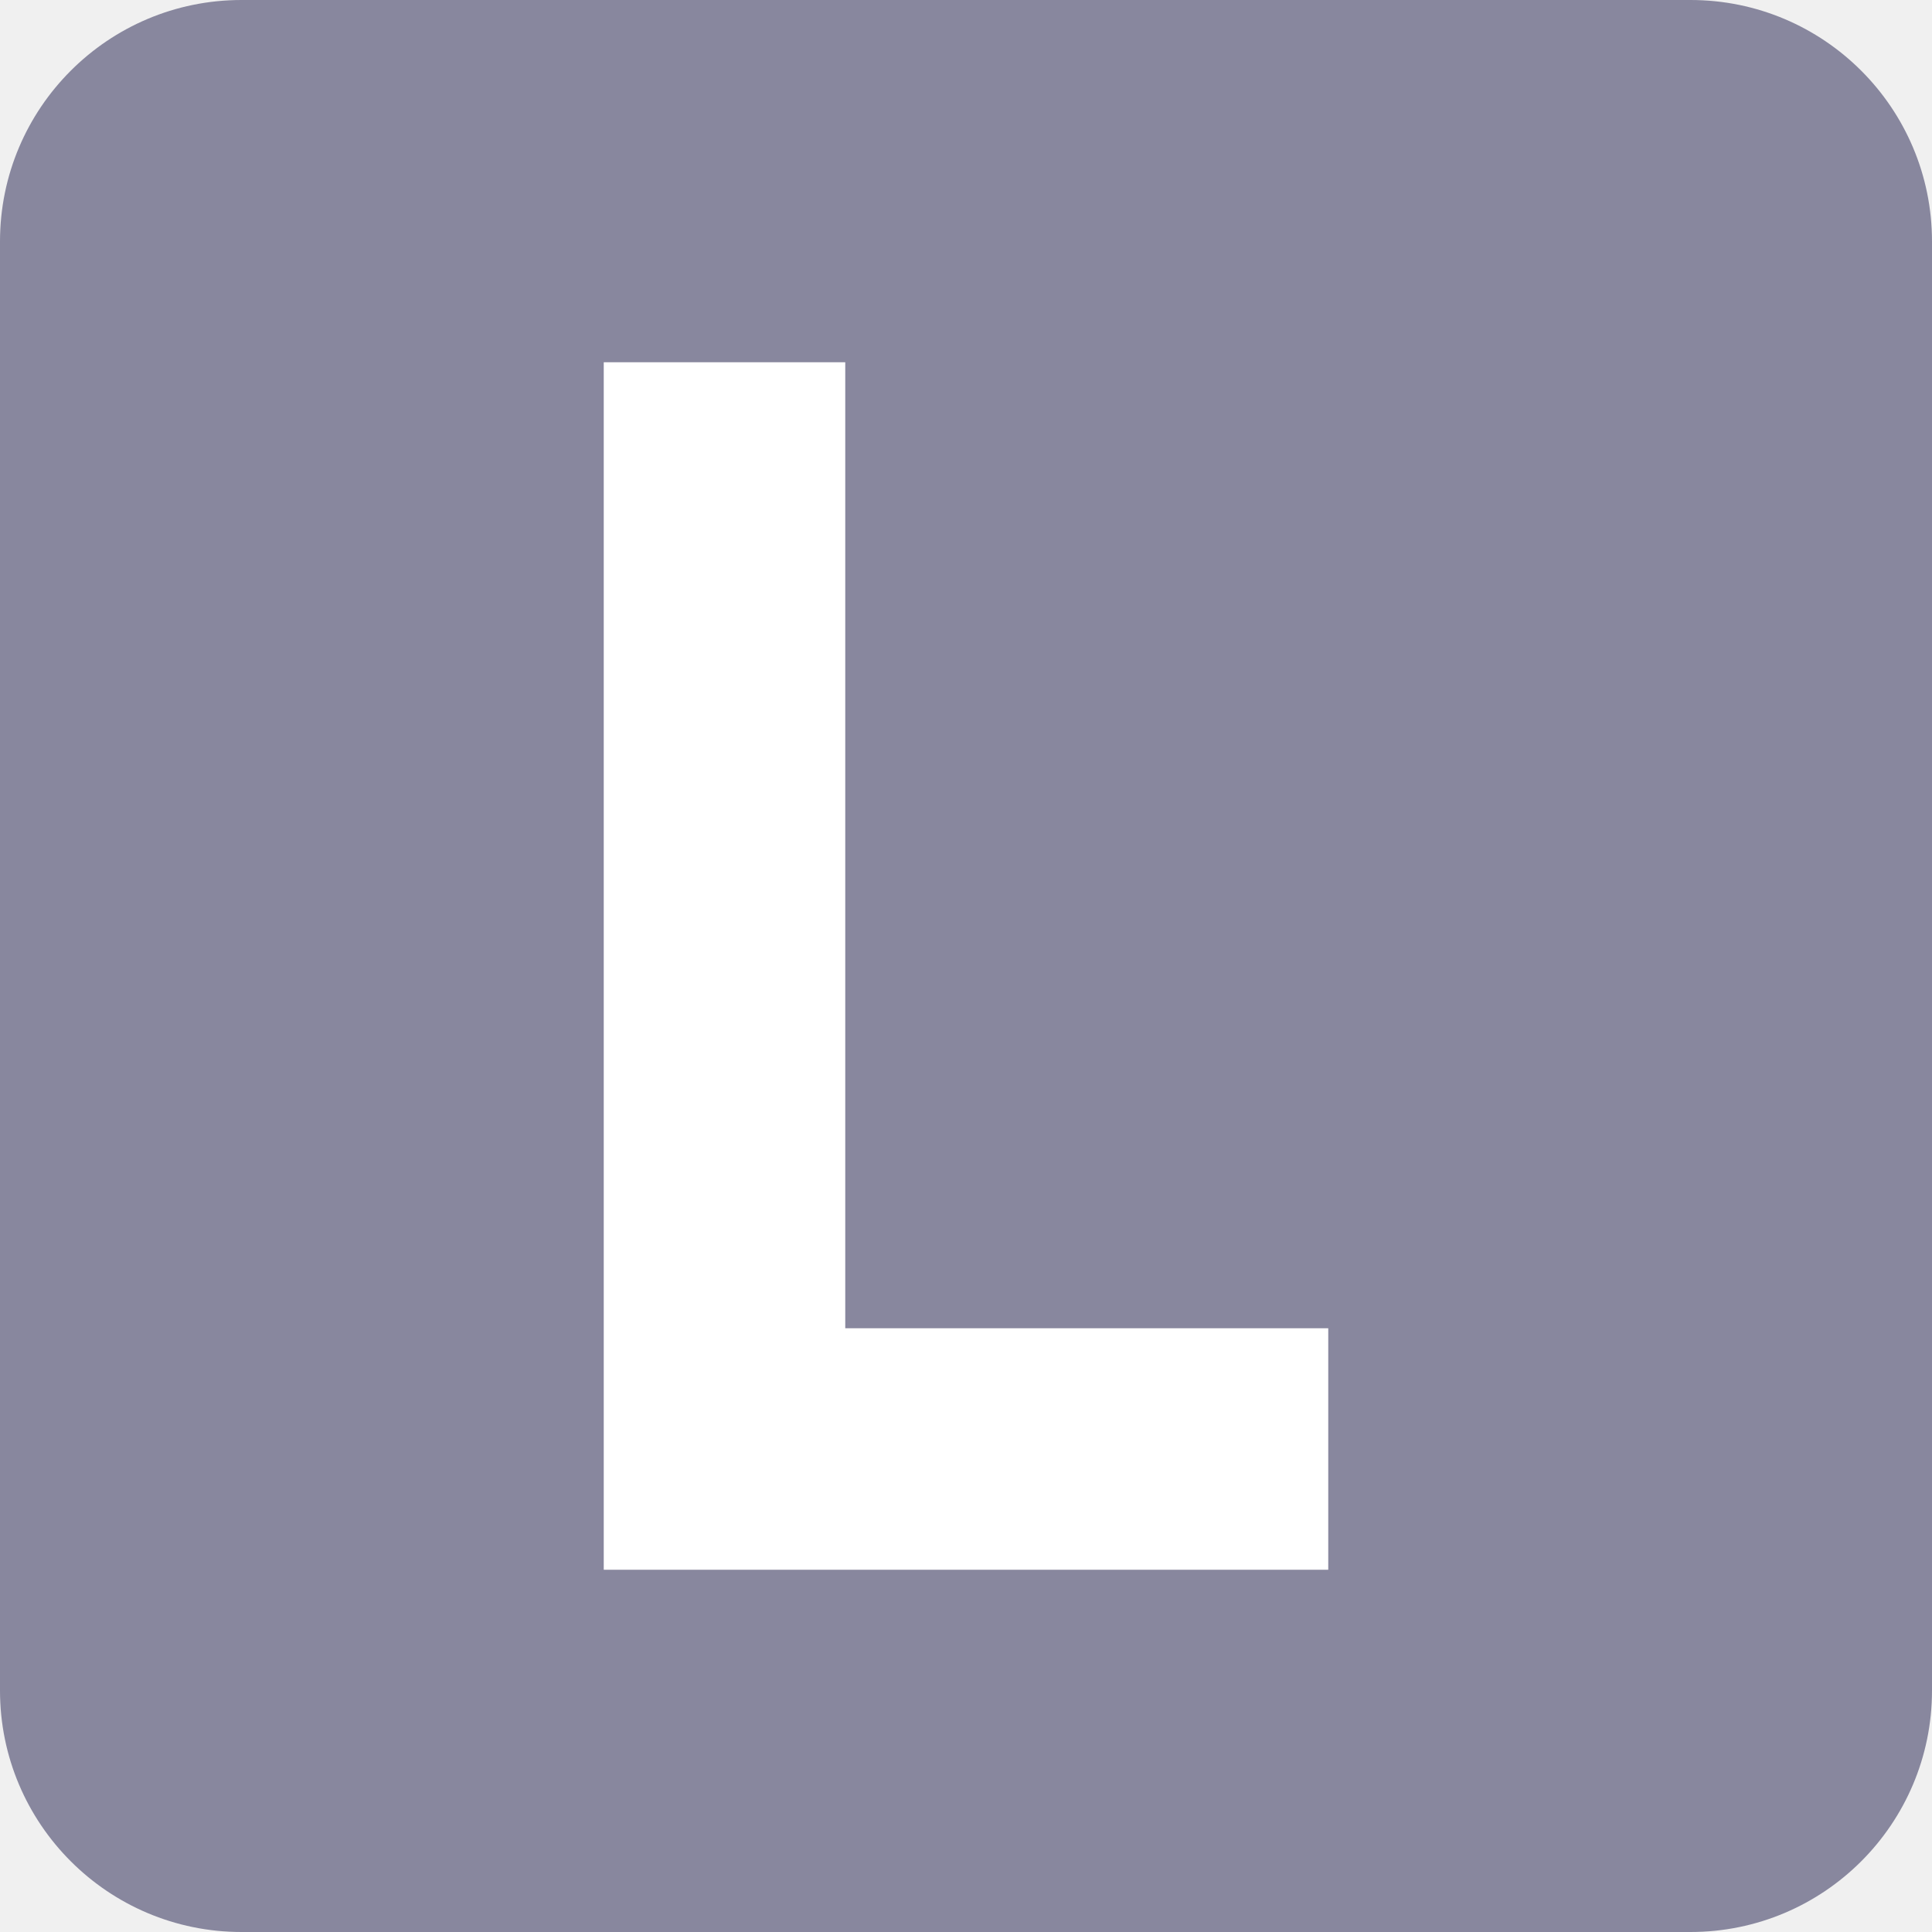
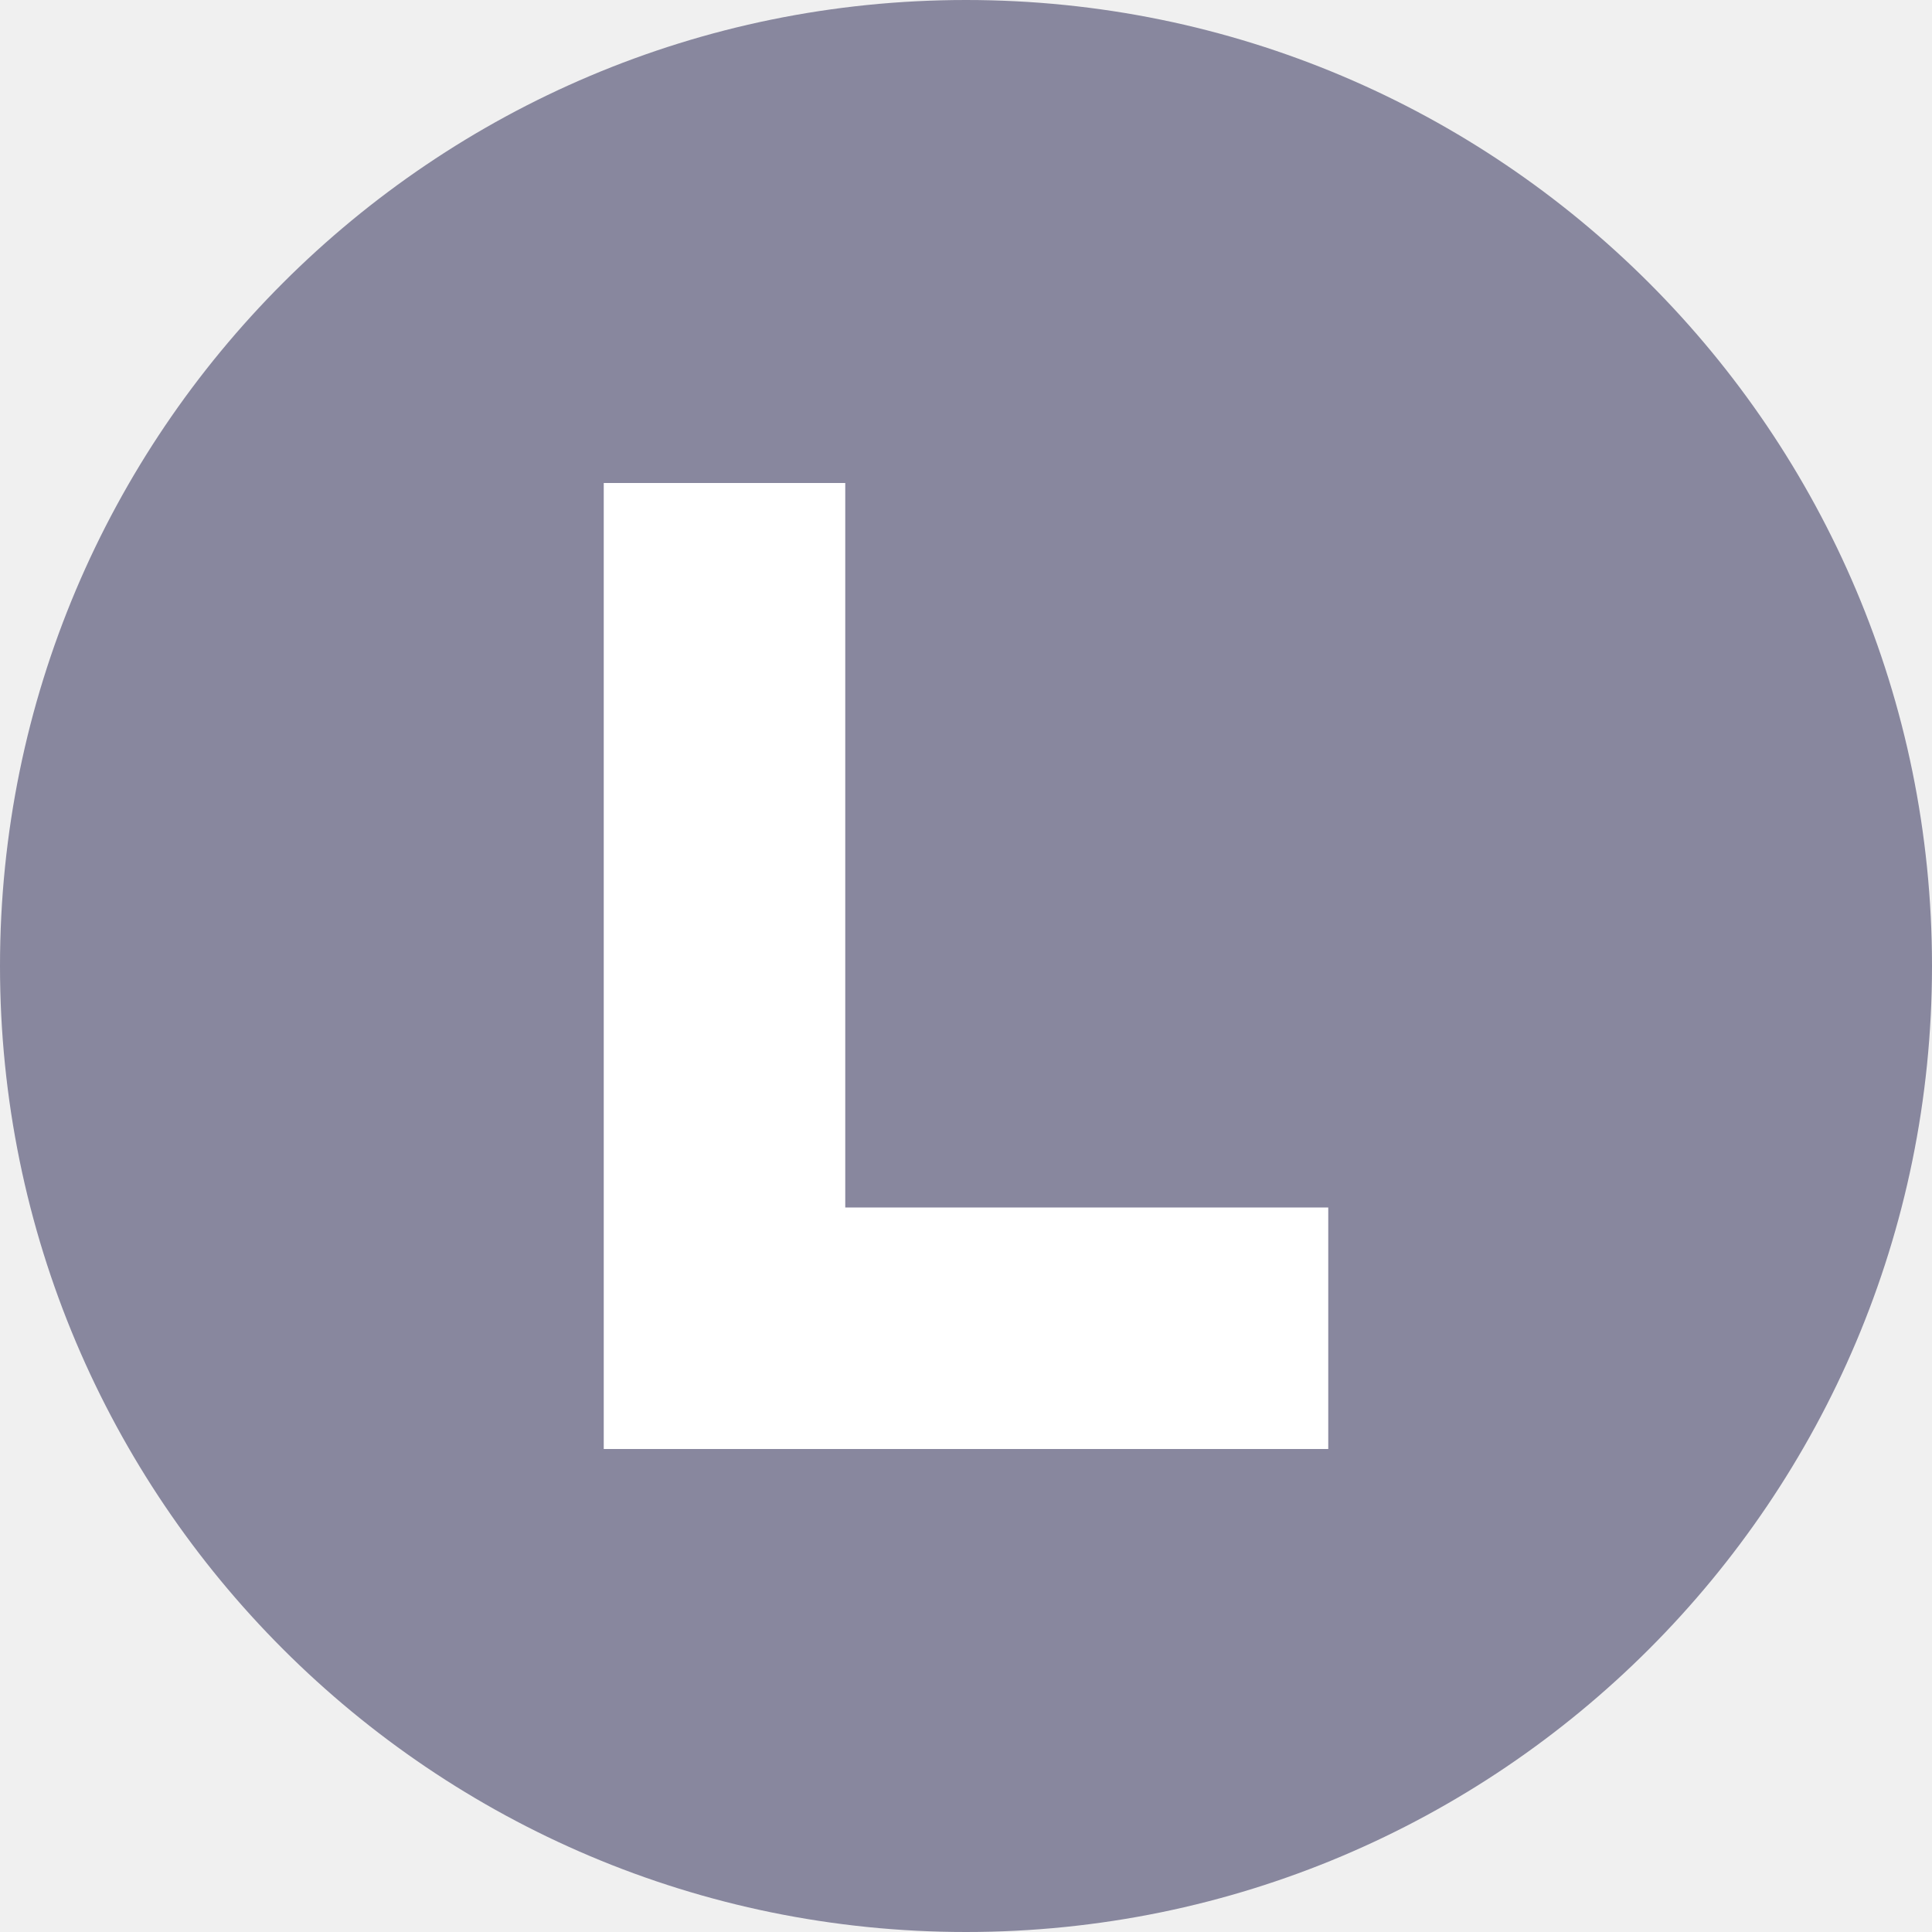
- <svg xmlns="http://www.w3.org/2000/svg" fill="none" width="16" height="16">
-   <rect width="16" height="16" rx="2" fill="#88879E" />
-   <path d="M11 11v2H6.705v-2H11ZM7 3v10H5V3h2Z" fill="#fff" />
+ <svg xmlns="http://www.w3.org/2000/svg" width="16" height="16" viewBox="0 0 16 16" fill="none">
+   <circle cx="8" cy="8" r="8" fill="#88879E" />
+   <path d="M7 4H5V12H11V10H7V4Z" fill="white" />
</svg>
